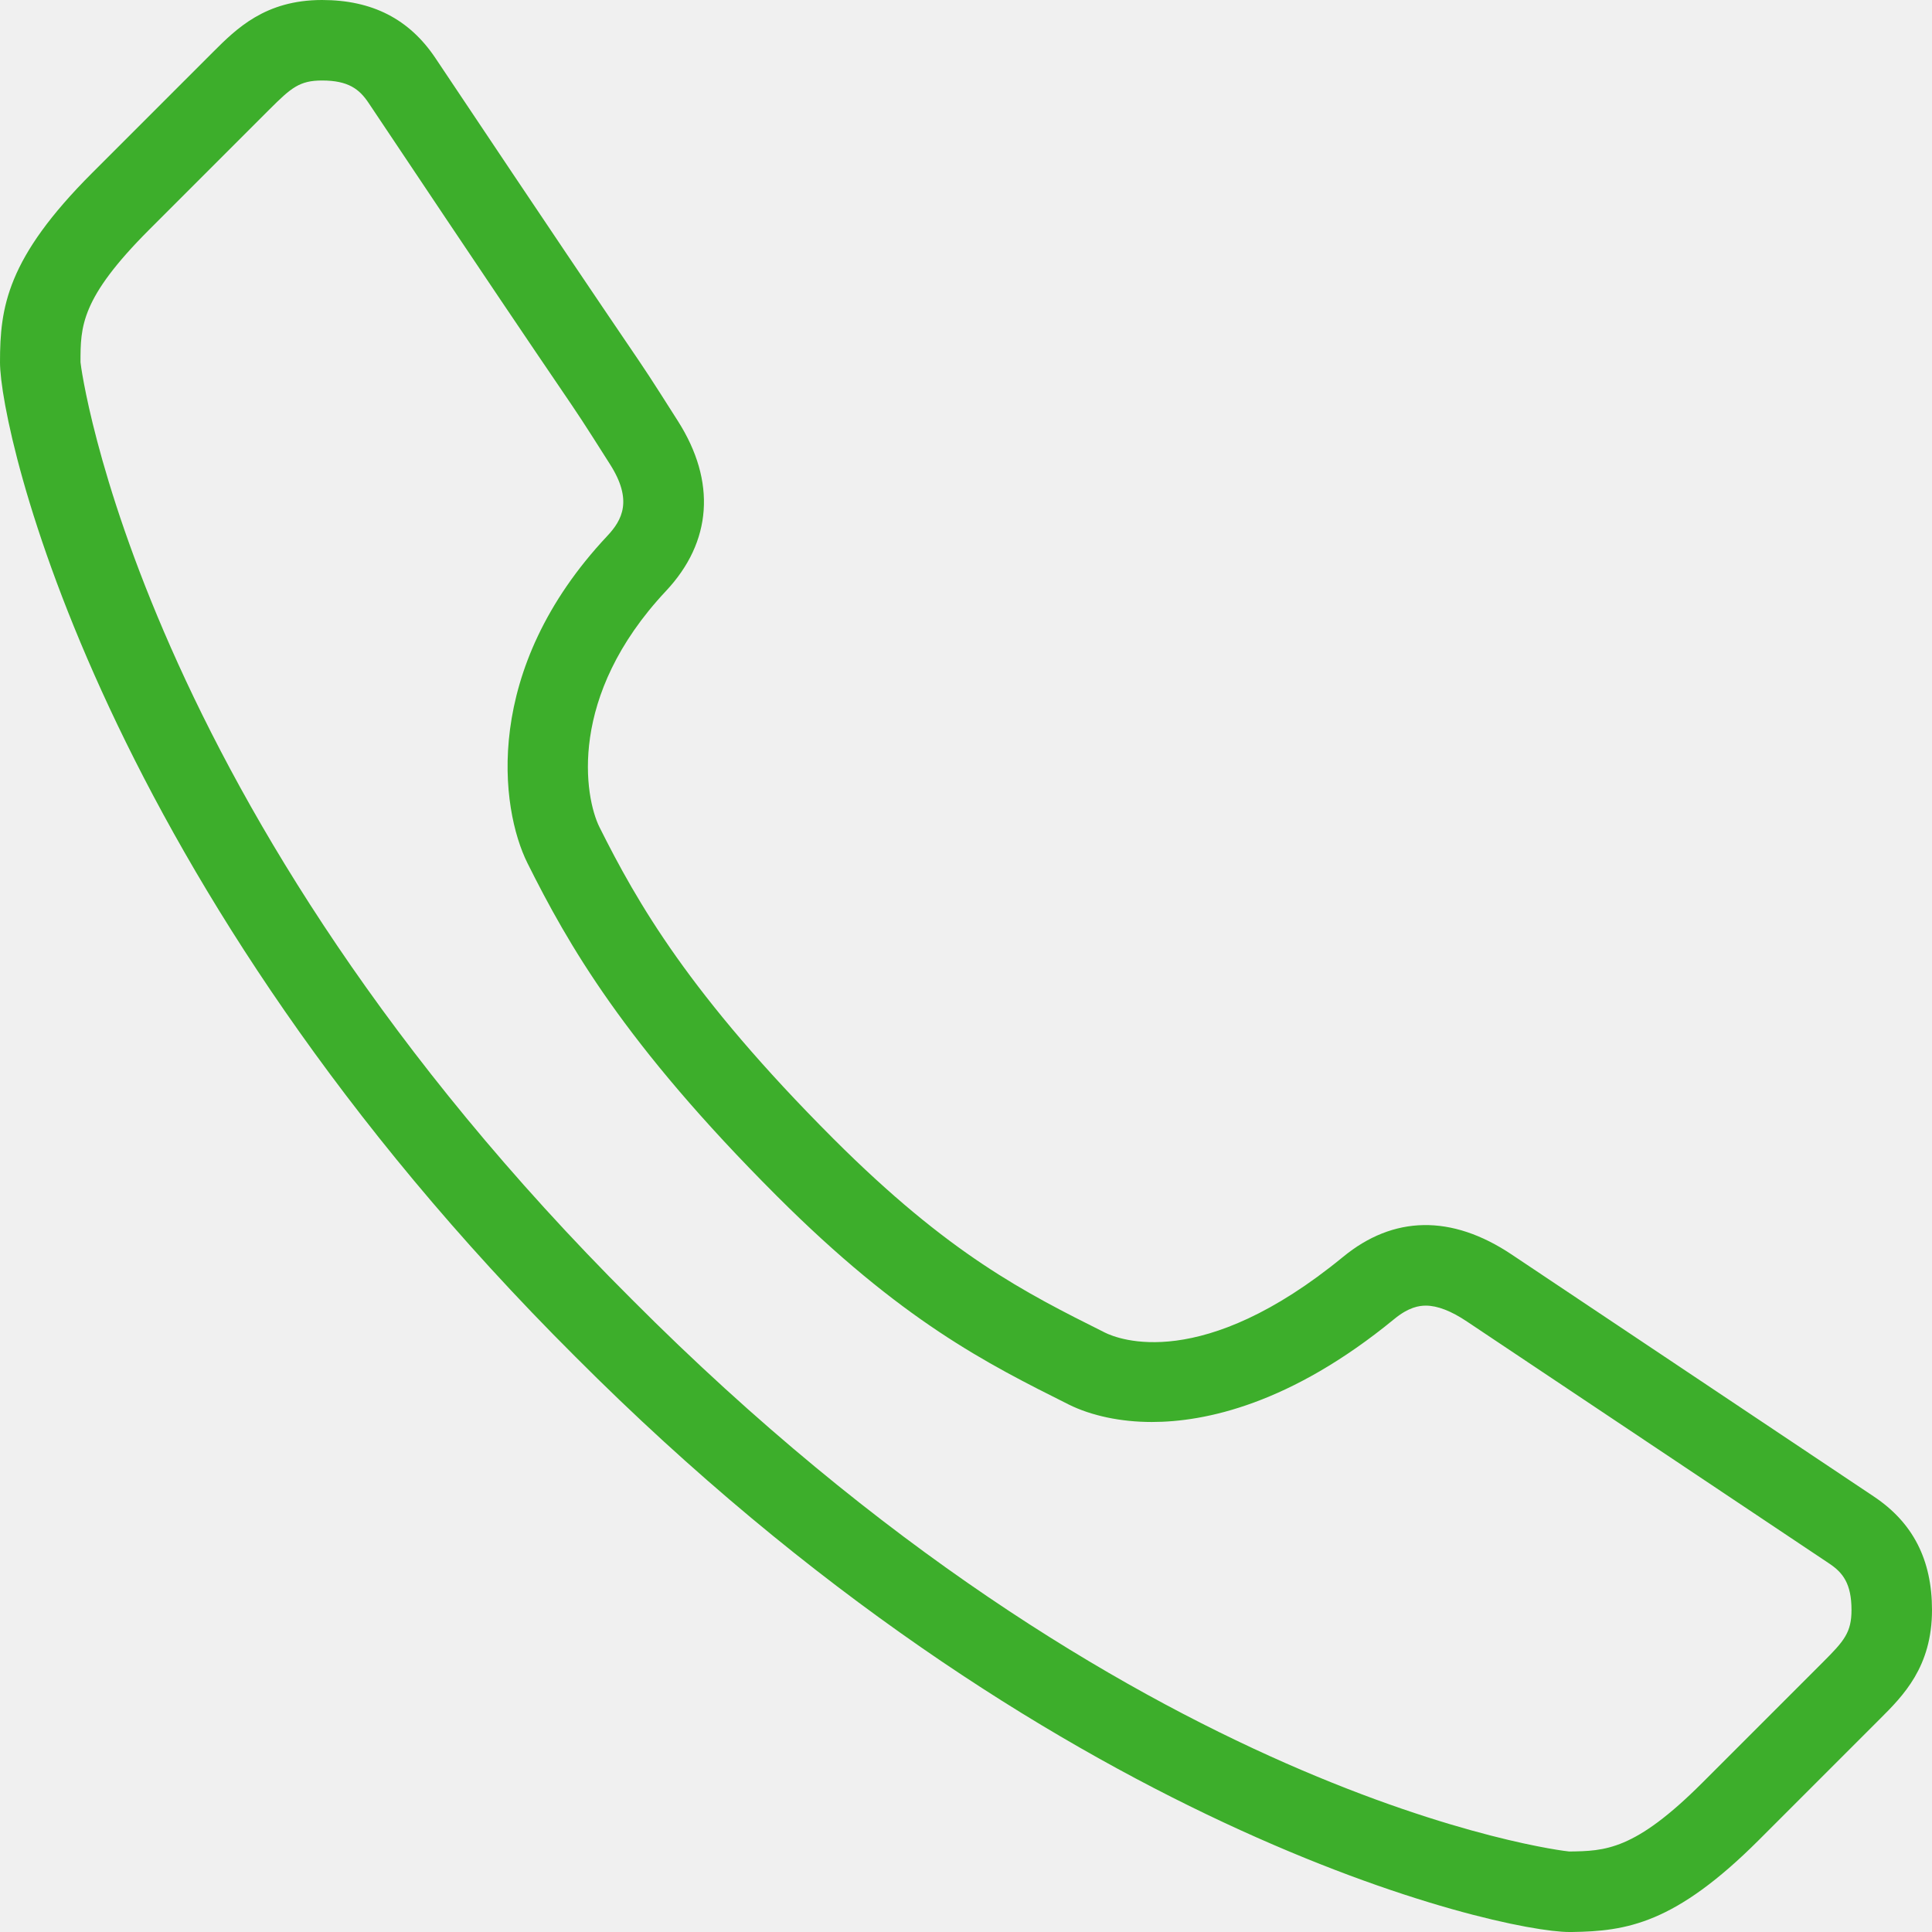
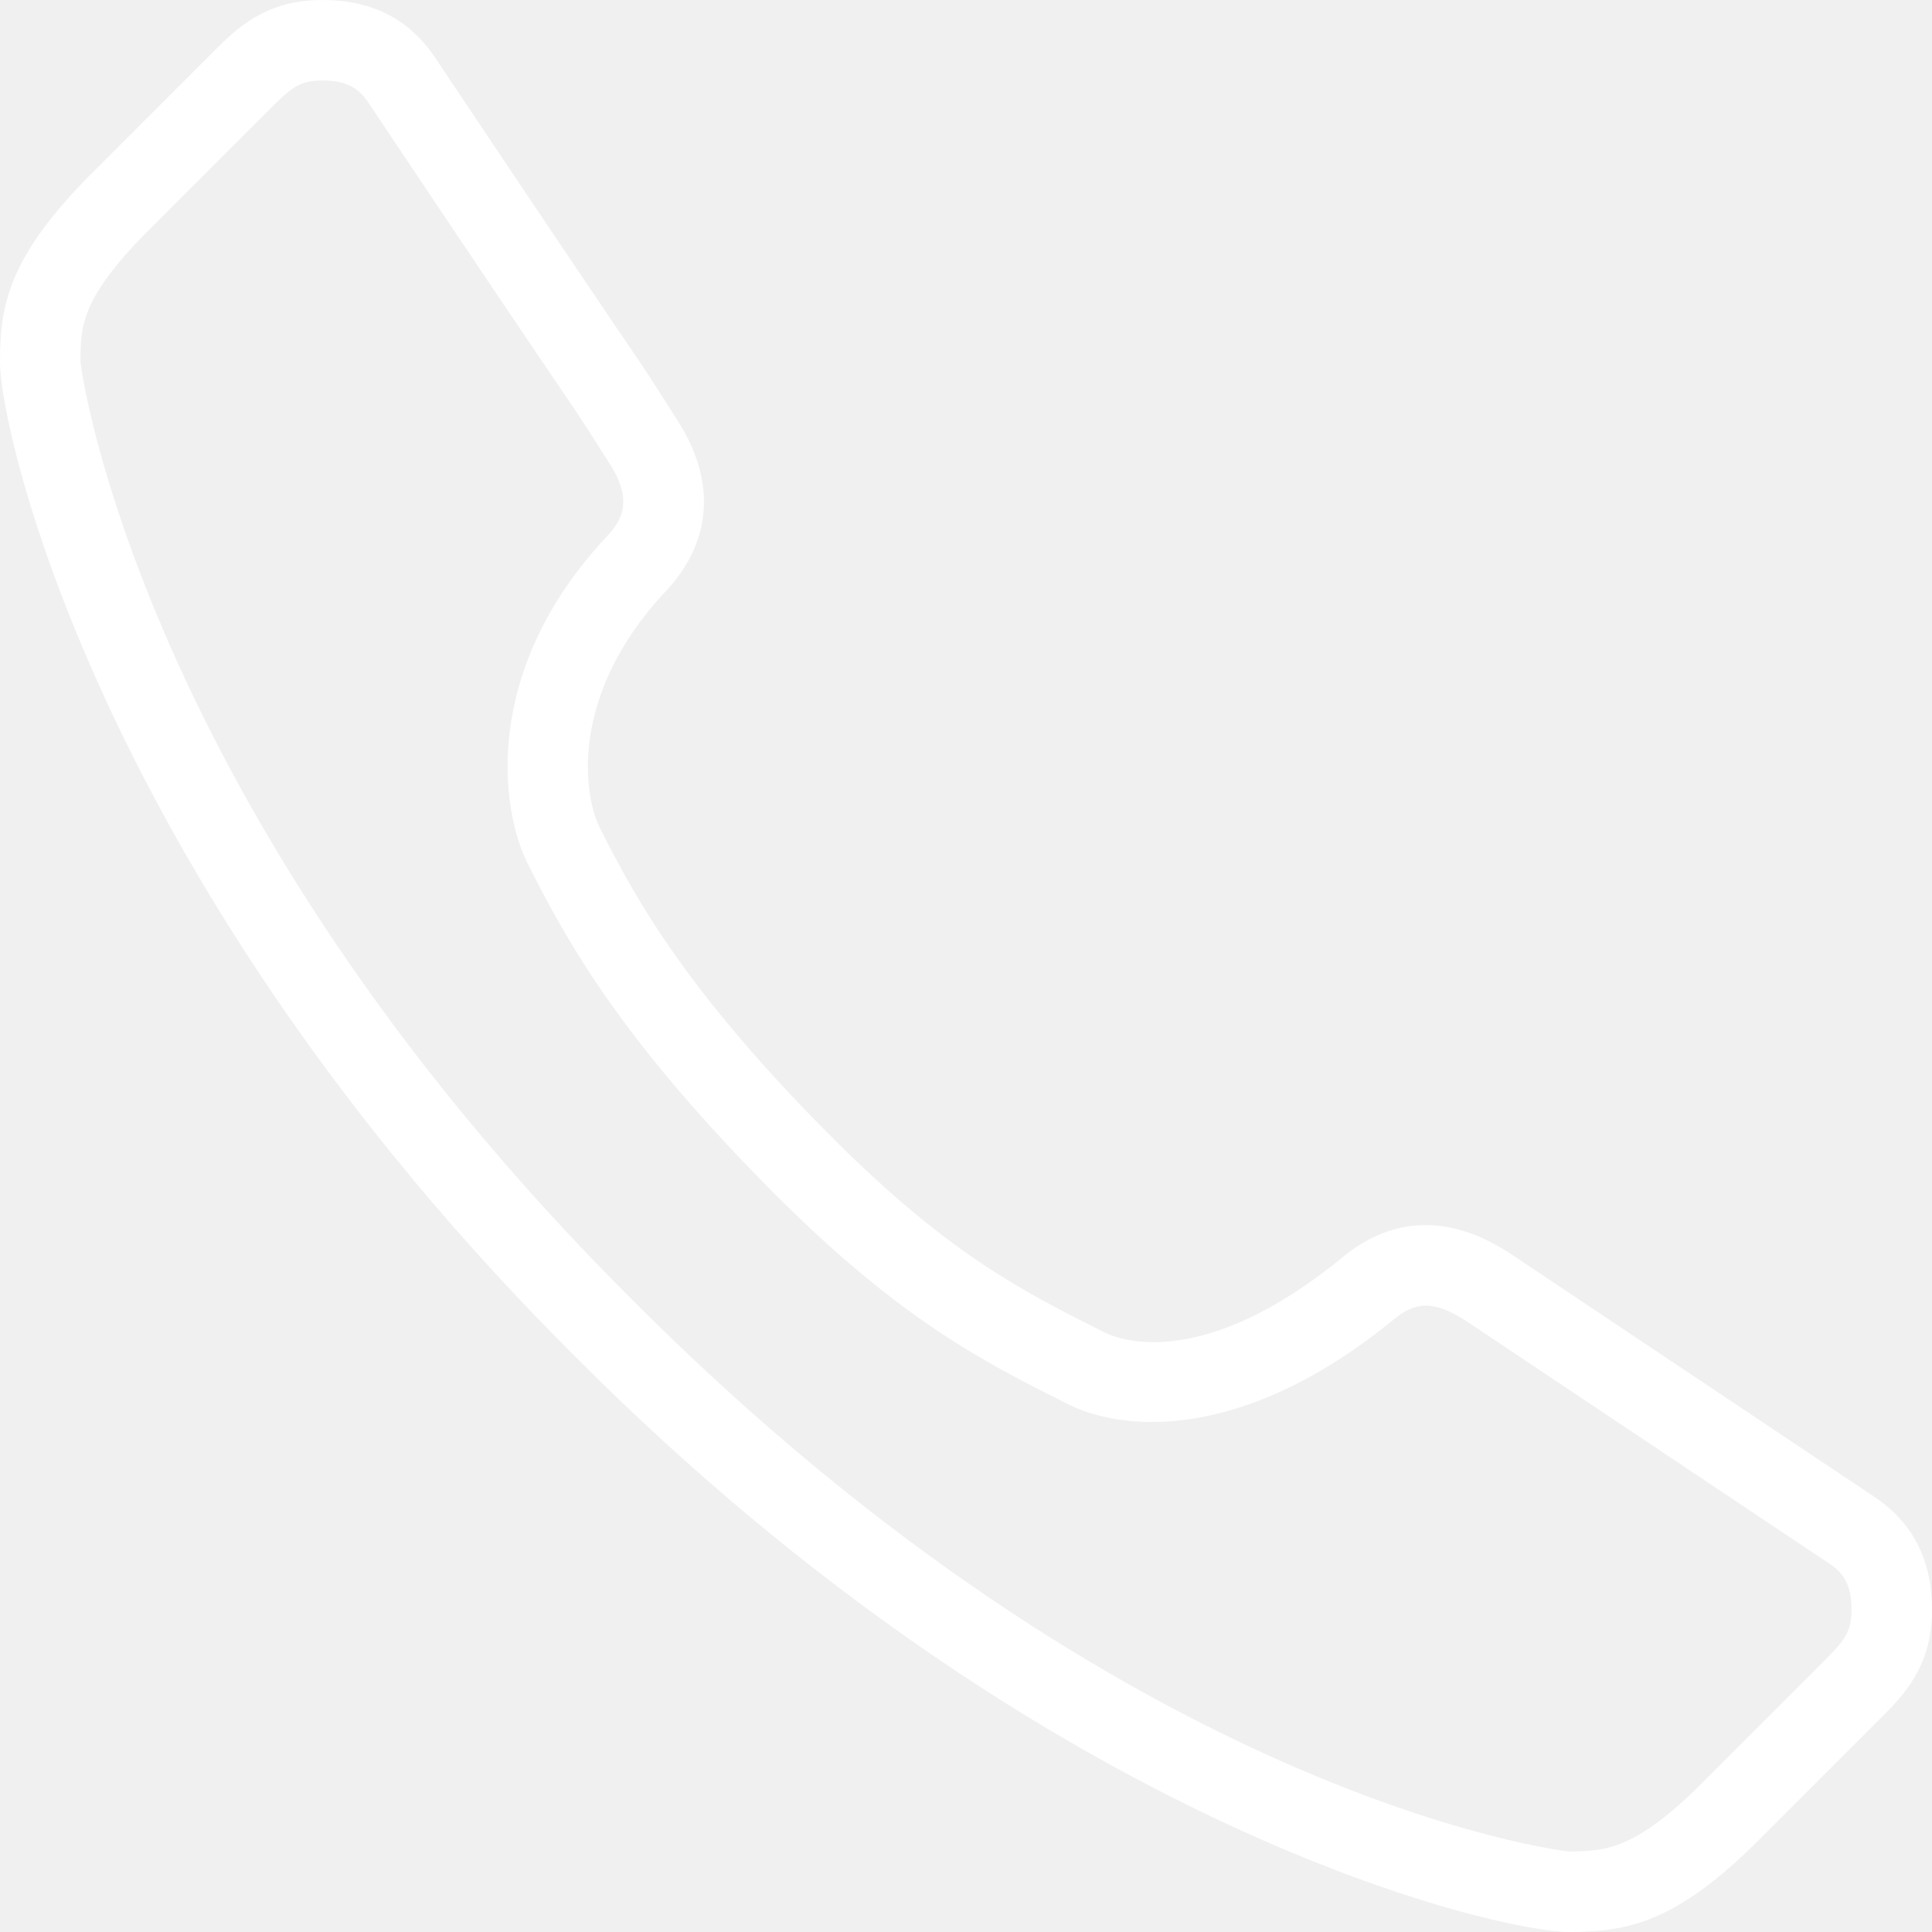
<svg xmlns="http://www.w3.org/2000/svg" xmlns:xlink="http://www.w3.org/1999/xlink" viewBox="0 0 48 48">
  <defs>
-     <path fill="#3DAE2B" id="i-419" d="M46.557,37.182l-9-6.014c-1.498-1.002-2.941-0.967-4.189,0.059c-3.504,2.873-5.582,2.049-5.92,1.879 c-1.982-0.992-3.854-1.928-6.741-4.813c-3.584-3.586-4.878-5.875-5.812-7.74c-0.373-0.746-0.803-3.254,1.65-5.869 c1.147-1.221,1.253-2.721,0.299-4.221c-0.735-1.156-0.735-1.156-1.313-2.006c-0.57-0.84-1.709-2.518-4.713-7.014 C10.169,0.473,9.247,0,8,0C6.586,0,5.87,0.717,5.293,1.293l-3,3C0.169,6.416,0,7.633,0,9c0,1.721,2.485,12.939,14.292,24.705 C26.061,45.514,37.268,48,38.988,48h0.066c1.355-0.02,2.559-0.199,4.652-2.293l3-3C47.283,42.131,48,41.414,48,40 C48,38.752,47.527,37.83,46.557,37.182z M45.293,41.293l-3,3c-1.684,1.684-2.416,1.695-3.305,1.707 c-0.123-0.004-10.891-1.273-23.282-13.709C3.415,20.043,2.002,9.096,2,9c0-0.887,0-1.586,1.706-3.293l3-3C7.233,2.182,7.443,2,8,2 c0.653,0,0.927,0.213,1.156,0.555c3.009,4.504,4.15,6.186,4.721,7.025c0.563,0.828,0.563,0.828,1.28,1.957 c0.568,0.893,0.302,1.383-0.07,1.779c-3.121,3.324-2.66,6.771-1.981,8.131c1.003,2.006,2.39,4.463,6.187,8.26 c3.115,3.115,5.223,4.168,7.26,5.188c0.561,0.279,1.293,0.434,2.063,0.434c1.326,0,3.445-0.443,6.02-2.555 c0.365-0.301,0.625-0.336,0.789-0.336c0.287,0,0.631,0.133,1.021,0.395l9,6.012C45.787,39.072,46,39.346,46,40 C46,40.557,45.818,40.768,45.293,41.293z" />
+     <path fill="#fff" id="i-419" d="M46.557,37.182l-9-6.014c-1.498-1.002-2.941-0.967-4.189,0.059c-3.504,2.873-5.582,2.049-5.92,1.879 c-1.982-0.992-3.854-1.928-6.741-4.813c-3.584-3.586-4.878-5.875-5.812-7.74c-0.373-0.746-0.803-3.254,1.65-5.869 c1.147-1.221,1.253-2.721,0.299-4.221c-0.735-1.156-0.735-1.156-1.313-2.006c-0.57-0.84-1.709-2.518-4.713-7.014 C10.169,0.473,9.247,0,8,0C6.586,0,5.87,0.717,5.293,1.293l-3,3C0.169,6.416,0,7.633,0,9c0,1.721,2.485,12.939,14.292,24.705 C26.061,45.514,37.268,48,38.988,48h0.066c1.355-0.02,2.559-0.199,4.652-2.293l3-3C47.283,42.131,48,41.414,48,40 C48,38.752,47.527,37.83,46.557,37.182z M45.293,41.293l-3,3c-1.684,1.684-2.416,1.695-3.305,1.707 c-0.123-0.004-10.891-1.273-23.282-13.709C3.415,20.043,2.002,9.096,2,9c0-0.887,0-1.586,1.706-3.293l3-3C7.233,2.182,7.443,2,8,2 c0.653,0,0.927,0.213,1.156,0.555c3.009,4.504,4.15,6.186,4.721,7.025c0.563,0.828,0.563,0.828,1.28,1.957 c0.568,0.893,0.302,1.383-0.07,1.779c-3.121,3.324-2.66,6.771-1.981,8.131c1.003,2.006,2.39,4.463,6.187,8.26 c3.115,3.115,5.223,4.168,7.26,5.188c0.561,0.279,1.293,0.434,2.063,0.434c1.326,0,3.445-0.443,6.02-2.555 c0.365-0.301,0.625-0.336,0.789-0.336c0.287,0,0.631,0.133,1.021,0.395l9,6.012C45.787,39.072,46,39.346,46,40 C46,40.557,45.818,40.768,45.293,41.293z" />
  </defs>
  <use x="0" y="0" xlink:href="#i-419" />
</svg>
